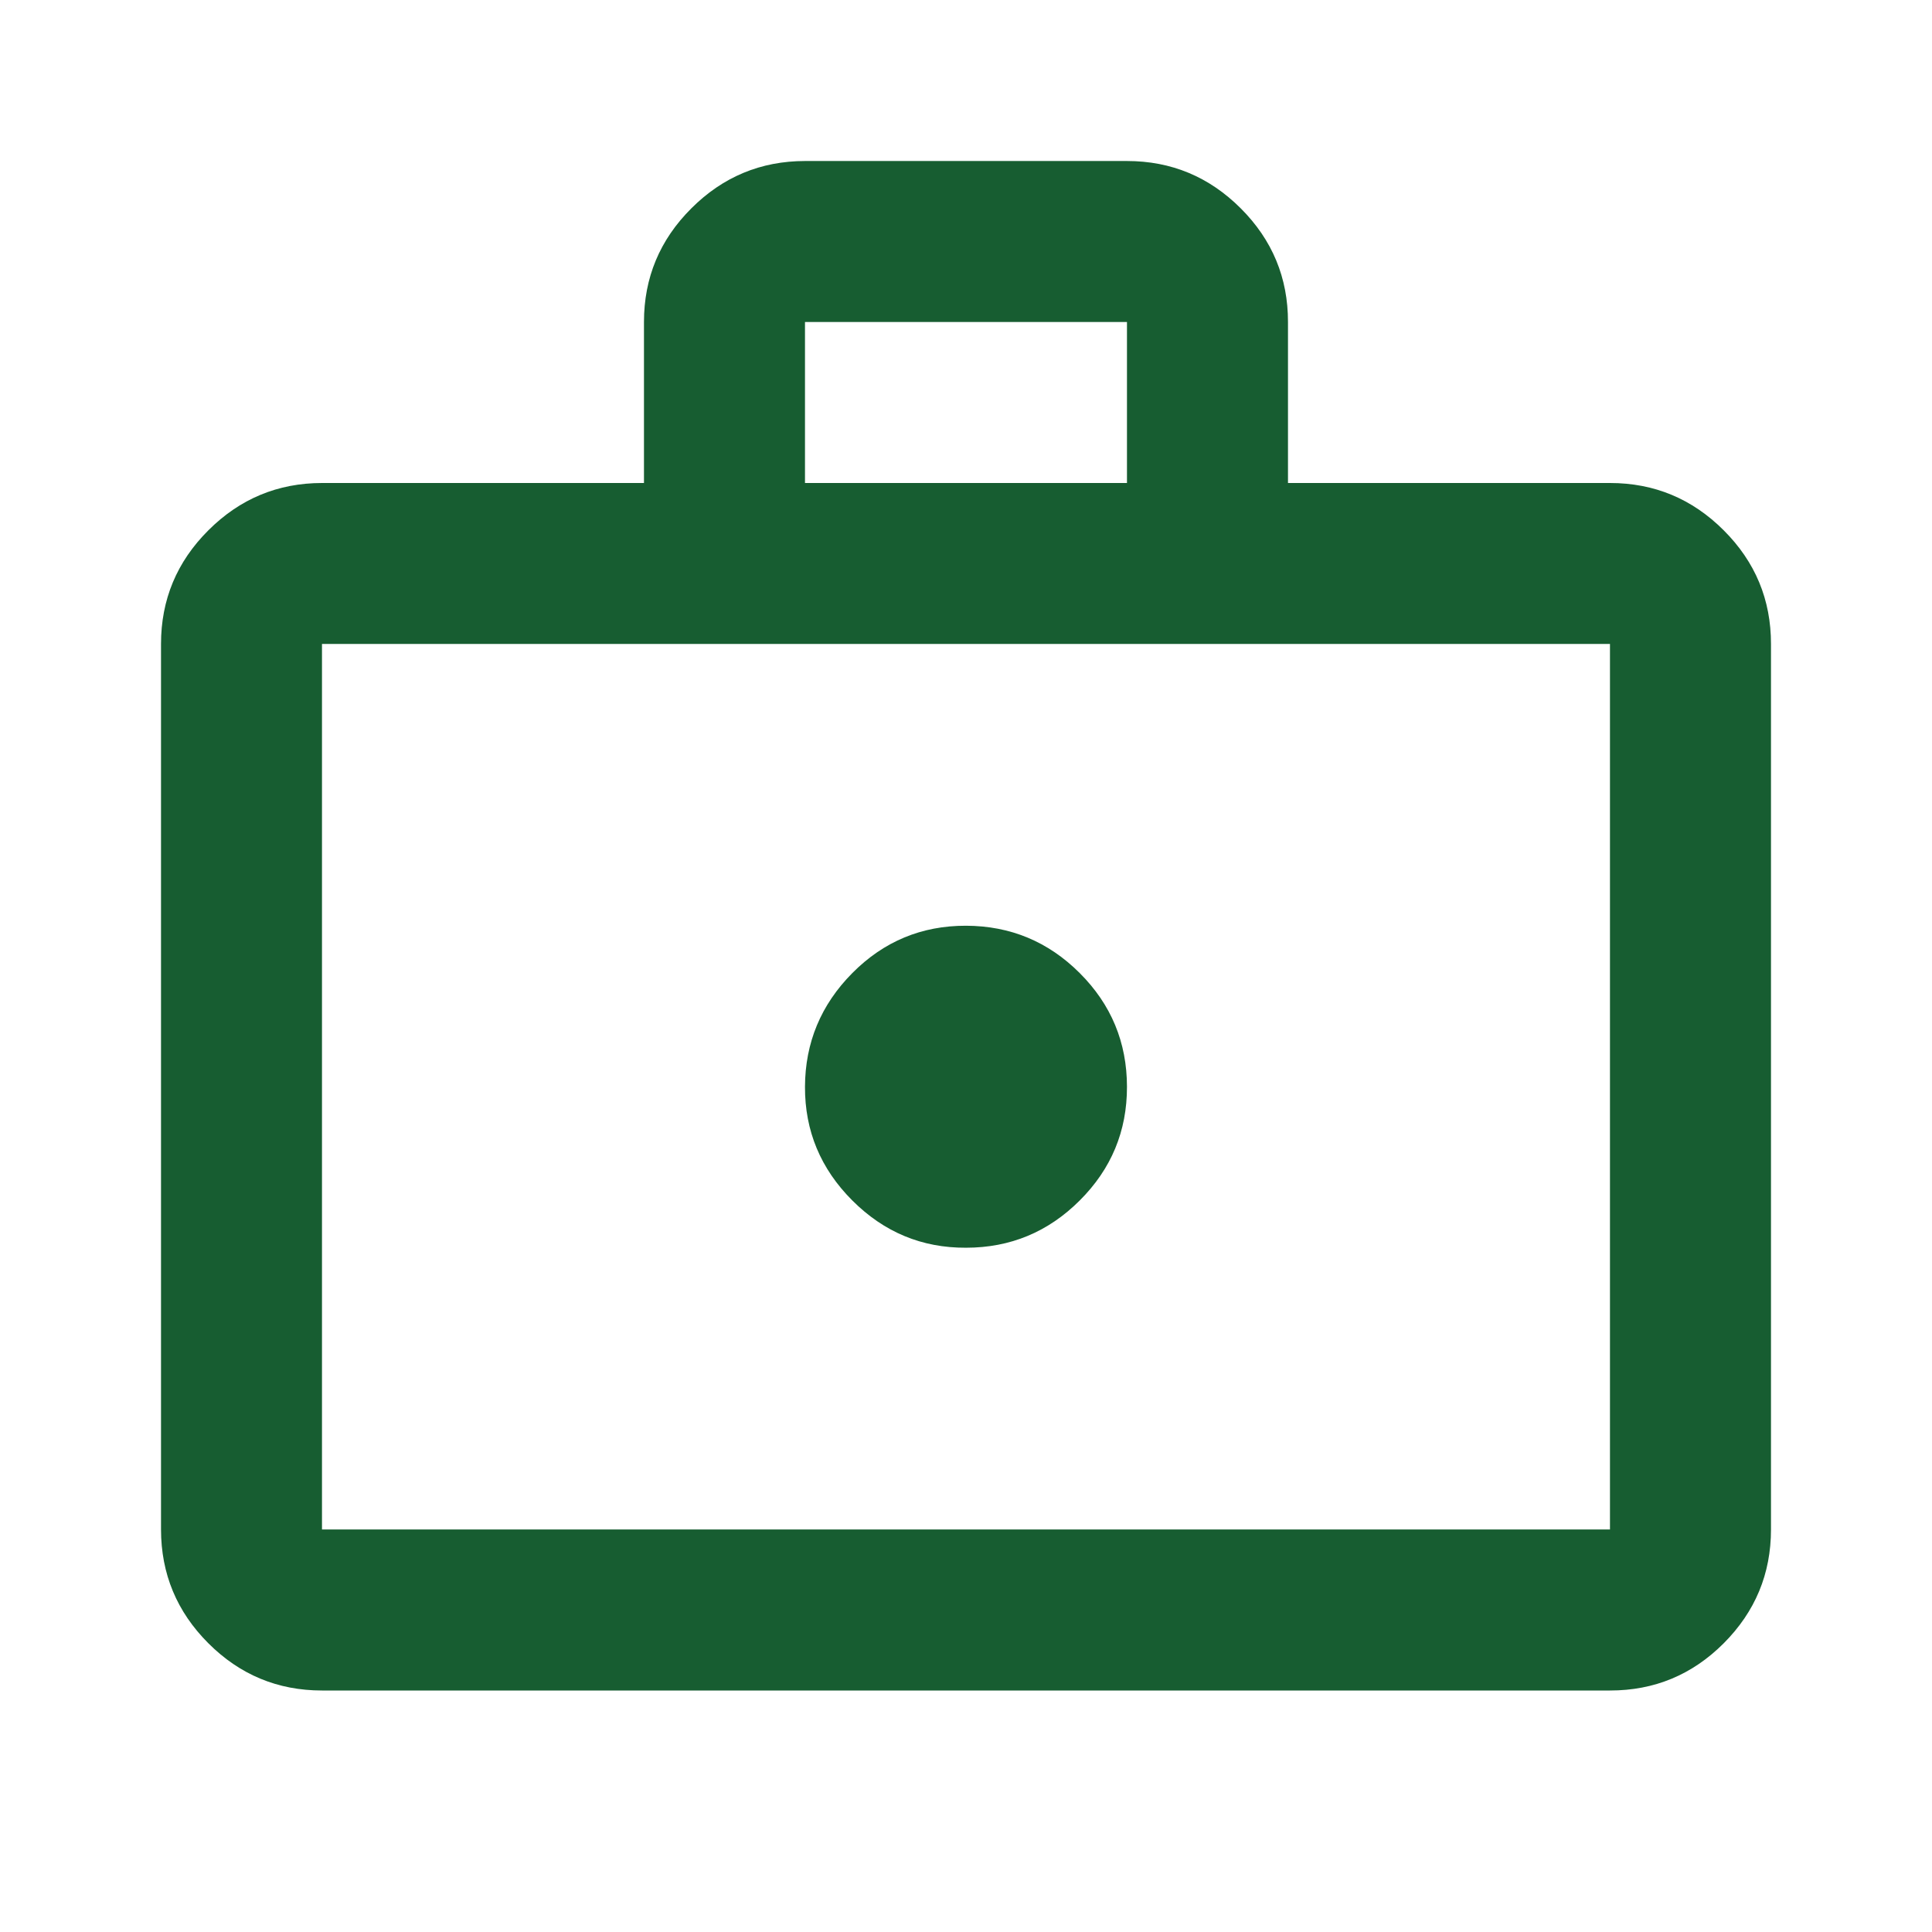
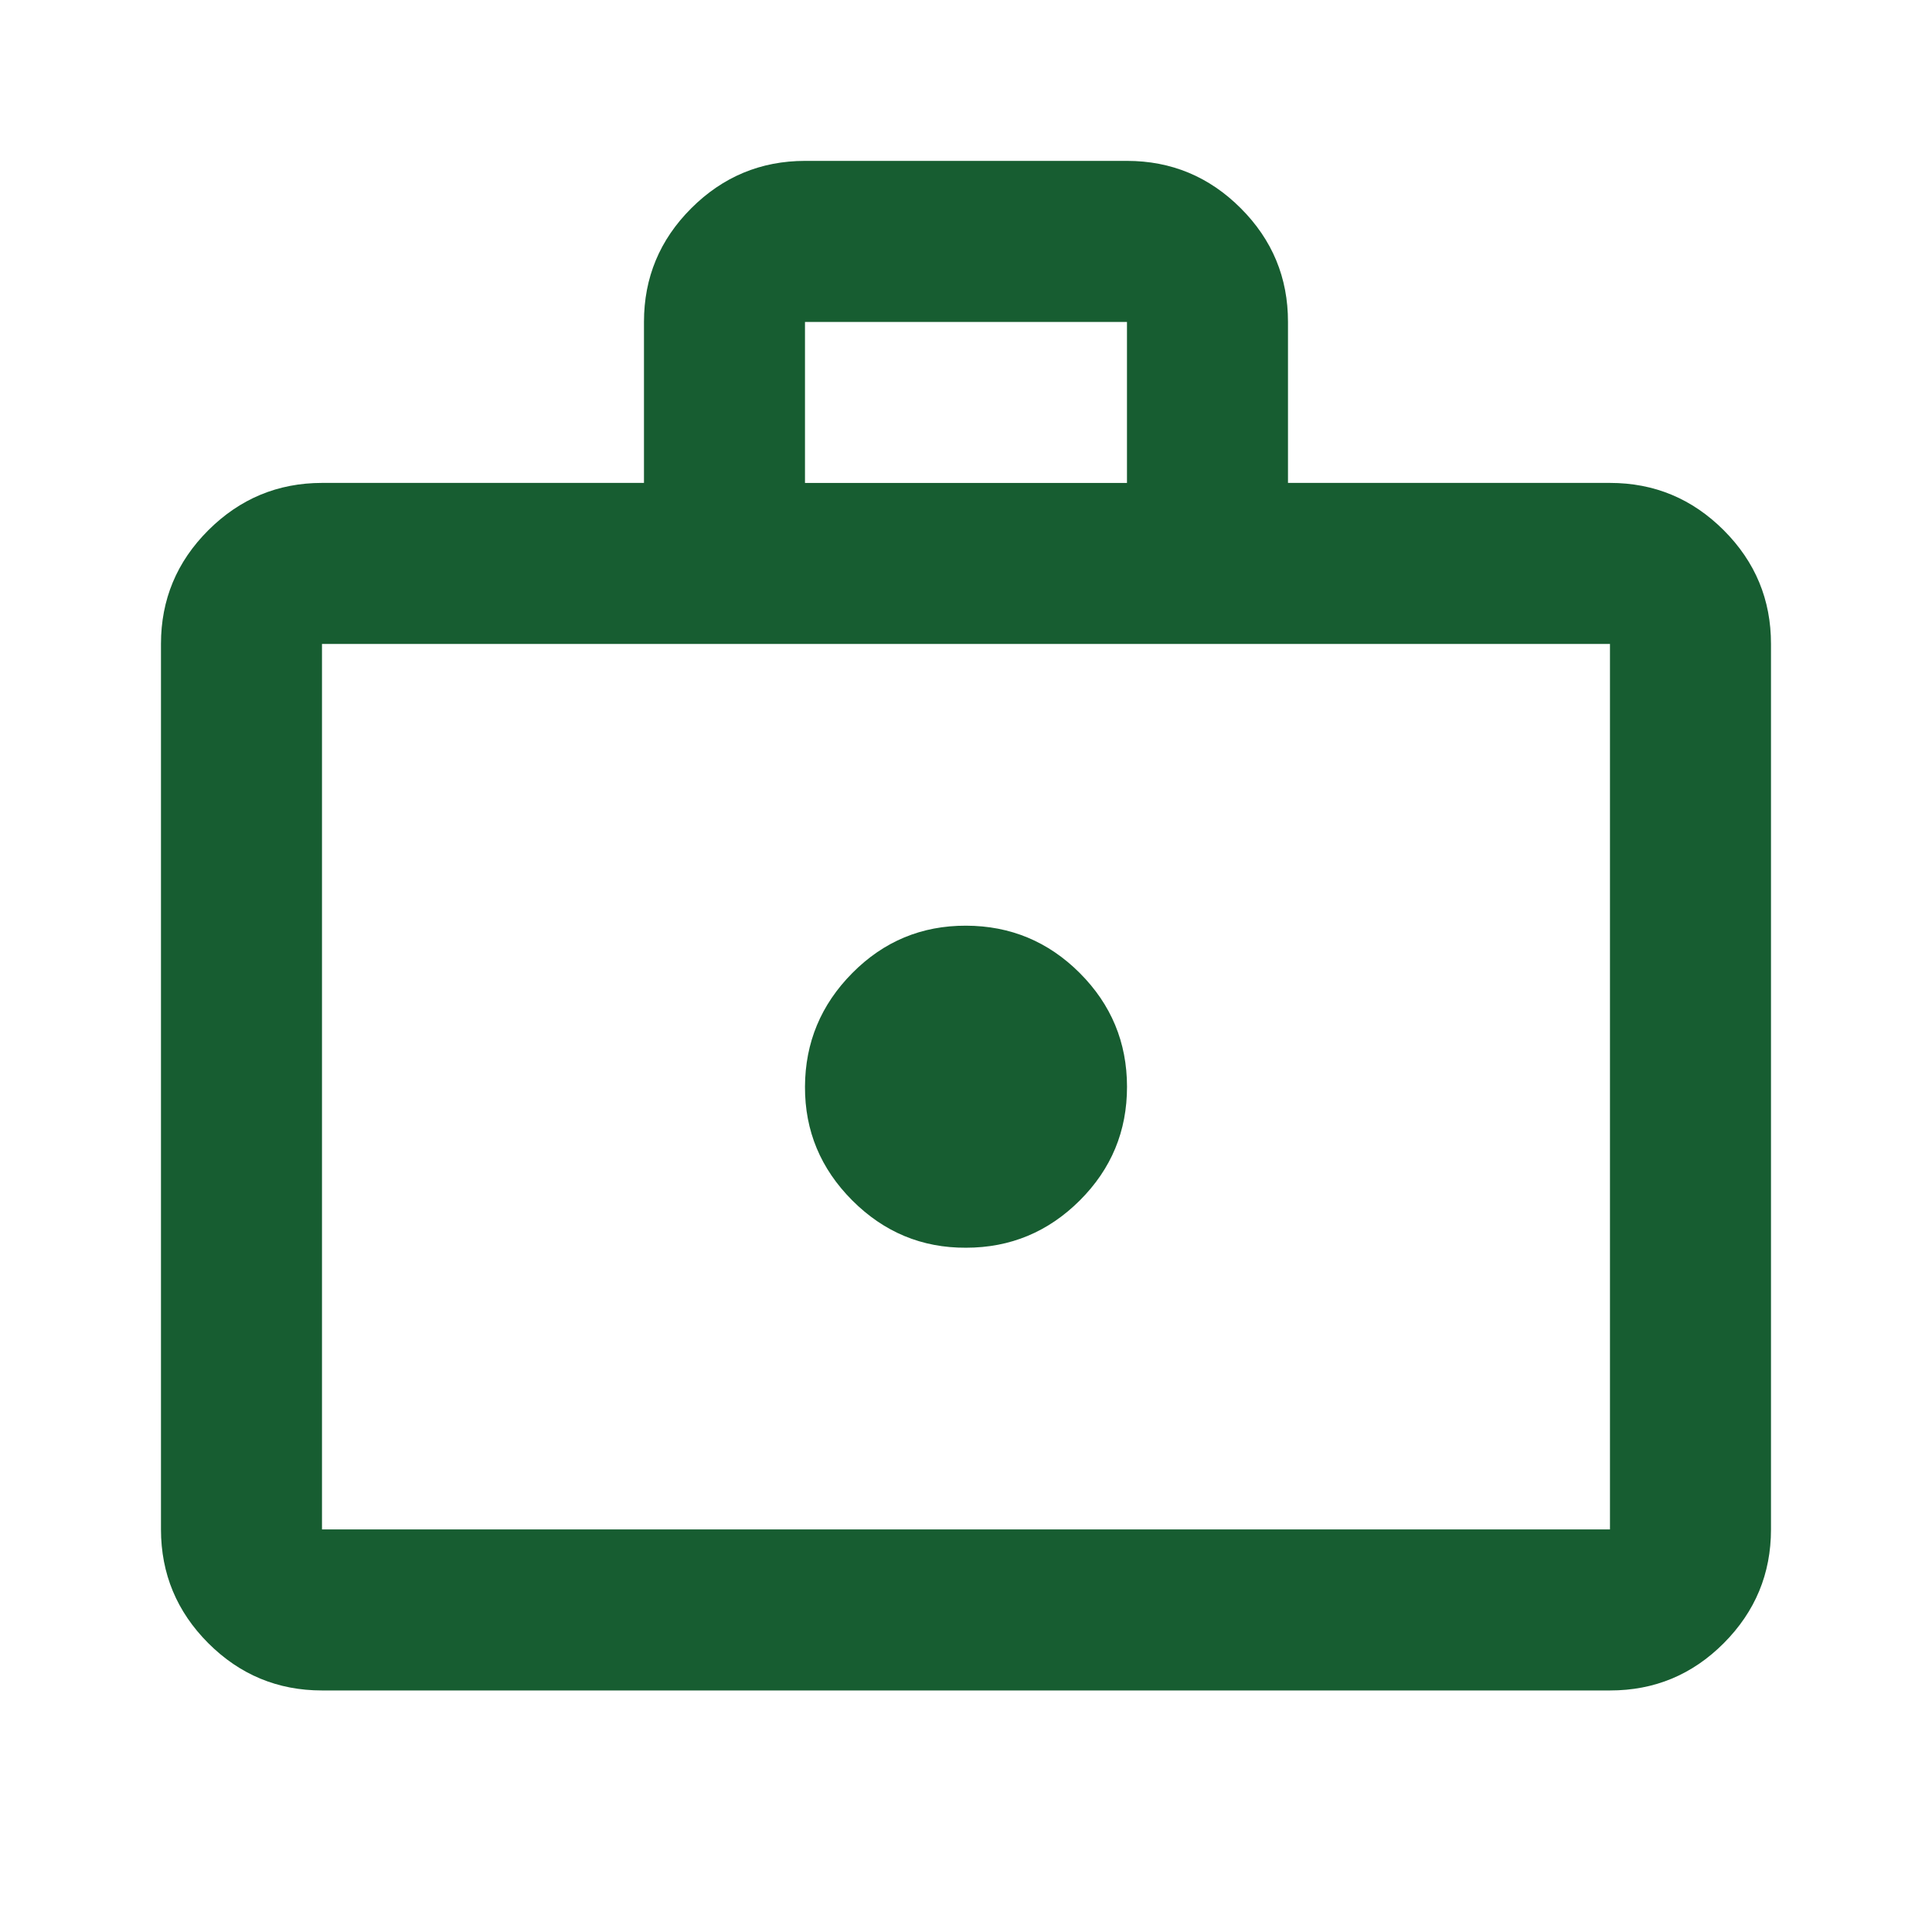
- <svg xmlns="http://www.w3.org/2000/svg" width="44" height="44" viewBox="0 0 44 44" fill="none">
-   <path d="M22 28.416C23.008 28.416 23.872 28.058 24.59 27.34C25.309 26.623 25.668 25.759 25.666 24.75C25.665 23.74 25.307 22.877 24.59 22.161C23.874 21.445 23.011 21.086 22 21.083C20.989 21.081 20.126 21.44 19.411 22.161C18.696 22.882 18.337 23.745 18.333 24.75C18.329 25.755 18.689 26.618 19.411 27.34C20.134 28.063 20.996 28.421 22 28.416ZM7.333 38.5C6.325 38.5 5.462 38.141 4.745 37.424C4.027 36.706 3.668 35.843 3.667 34.833V14.666C3.667 13.658 4.026 12.795 4.745 12.078C5.463 11.36 6.326 11.001 7.333 11H14.666V7.333C14.666 6.325 15.026 5.462 15.745 4.745C16.463 4.027 17.326 3.668 18.333 3.667H25.666C26.675 3.667 27.538 4.026 28.257 4.745C28.976 5.463 29.334 6.326 29.333 7.333V11H36.666C37.675 11 38.538 11.359 39.257 12.078C39.976 12.796 40.334 13.659 40.333 14.666V34.833C40.333 35.842 39.974 36.705 39.257 37.424C38.54 38.142 37.676 38.501 36.666 38.5H7.333ZM7.333 34.833H36.666V14.666H7.333V34.833ZM18.333 11H25.666V7.333H18.333V11Z" fill="#175D31" />
+ <svg xmlns="http://www.w3.org/2000/svg" fill="none" height="44" viewBox="0 0 44 44" width="44">
+   <path d="m22 28.416c1.008 0 1.872-.359 2.591-1.076.719-.717 1.077-1.581 1.076-2.591-.001-1.01-.36-1.872-1.076-2.589-.716-.716-1.58-1.076-2.591-1.078-1.011-.003-1.874.357-2.589 1.078s-1.074 1.584-1.078 2.589c-.004 1.005.356 1.868 1.078 2.591.722.722 1.585 1.081 2.589 1.076zm-14.667 10.083c-1.008 0-1.871-.359-2.589-1.076-.717-.718-1.077-1.581-1.078-2.591v-20.167c0-1.008.359-1.871 1.078-2.589.719-.717 1.582-1.077 2.589-1.078h7.333v-3.667c0-1.008.359-1.871 1.078-2.589.719-.717 1.582-1.077 2.589-1.078h7.333c1.008 0 1.872.359 2.591 1.078.719.719 1.077 1.582 1.076 2.589v3.667h7.333c1.008 0 1.872.359 2.591 1.078.719.719 1.077 1.582 1.076 2.589v20.167c0 1.008-.359 1.872-1.076 2.591-.717.719-1.581 1.077-2.591 1.076zm0-3.667h29.333v-20.167h-29.333zm11-23.833h7.333v-3.667h-7.333z" fill="#175d31" />
</svg>
